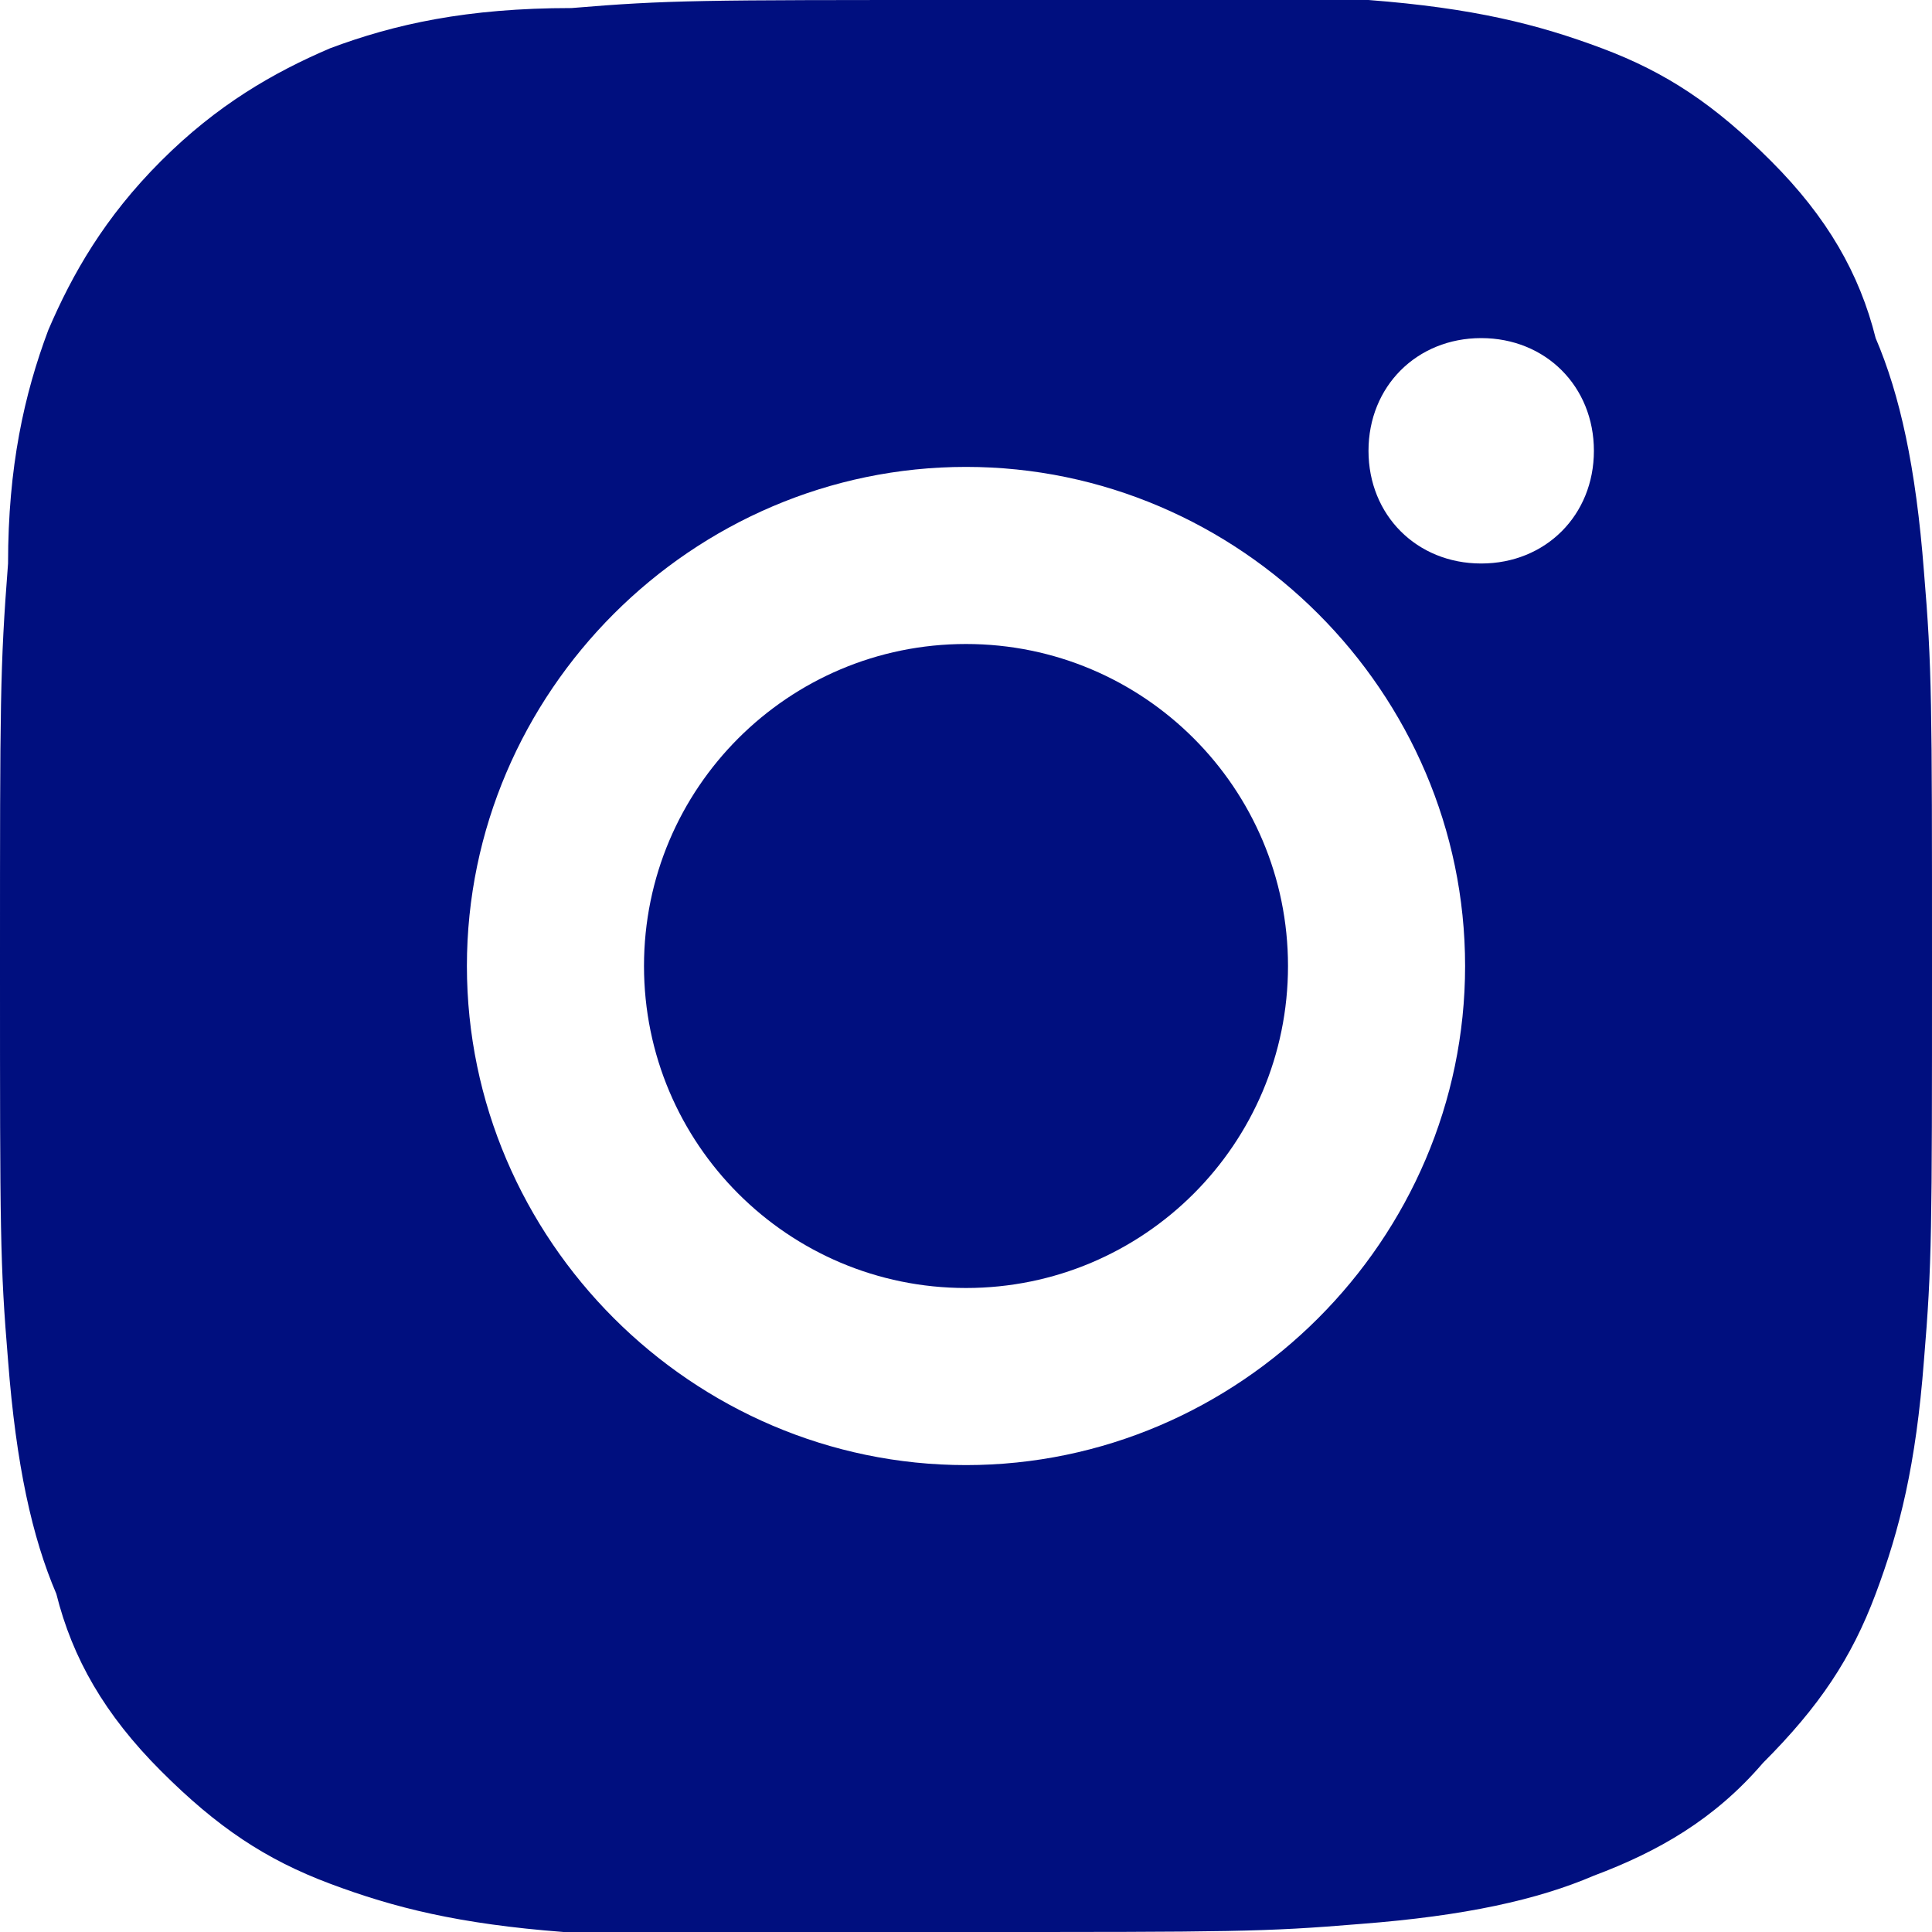
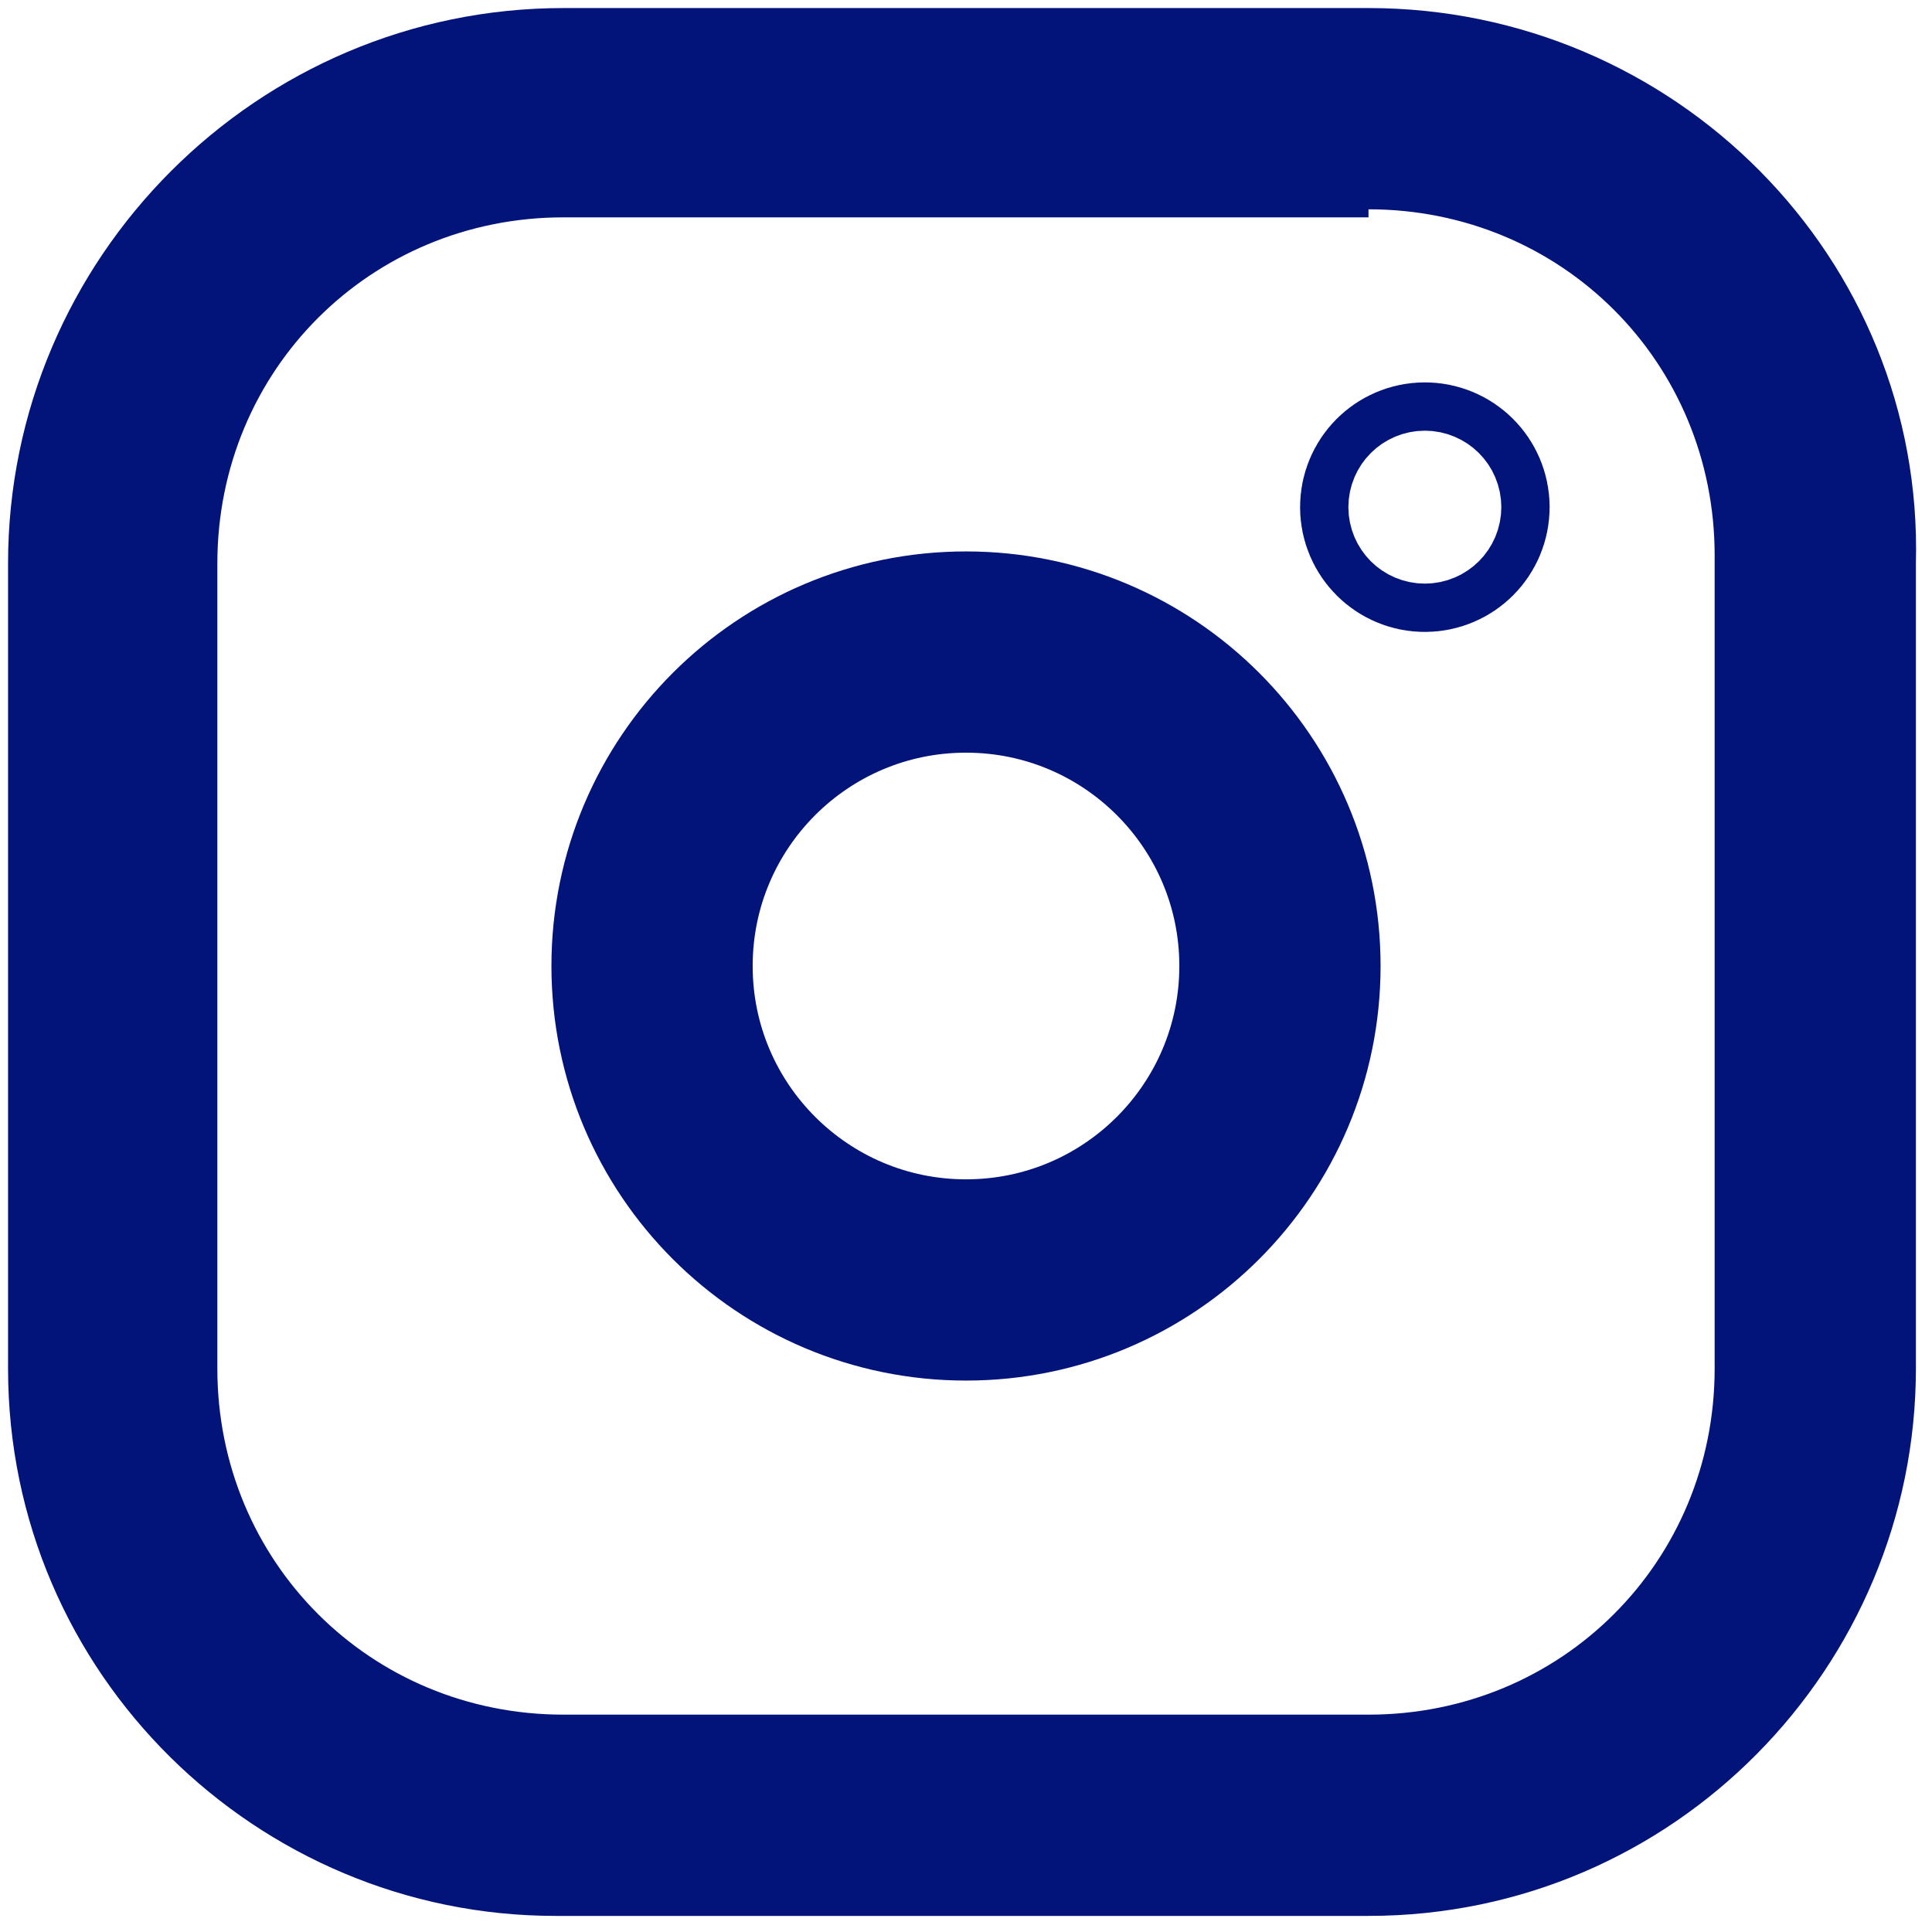
<svg xmlns="http://www.w3.org/2000/svg" version="1.1" id="Layer_1" x="0px" y="0px" viewBox="0 0 24 24" style="enable-background:new 0 0 24 24;" xml:space="preserve">
  <style type="text/css">
- .social_icon {fill: #000f7f;}
+ 	.st0{fill:none;stroke:#02147A;stroke-width:2.5;stroke-miterlimit:10;}
+ 	.st1{fill:#02147A;}
</style>
+   <circle class="st0" cx="12" cy="12" r="3.9" />
+   <circle class="st0" cx="17.7" cy="6.3" r="0.3" />
  <g>
-     <circle class="social_icon" cx="12" cy="12" r="4" />
-     <path class="social_icon" d="M23.9,7.1c-0.1-1.3-0.3-2.2-0.6-2.9C23.1,3.4,22.7,2.7,22,2c-0.7-0.7-1.3-1.1-2.1-1.4     c-0.8-0.3-1.6-0.5-2.9-0.6C15.7,0,15.3,0,12,0S8.3,0,7.1,0.1C5.8,0.1,4.9,0.3,4.1,0.6C3.4,0.9,2.7,1.3,2,2C1.3,2.7,0.9,3.4,0.6,4.1     C0.3,4.9,0.1,5.8,0.1,7C0,8.3,0,8.7,0,12s0,3.7,0.1,4.9c0.1,1.3,0.3,2.2,0.6,2.9C0.9,20.6,1.3,21.3,2,22c0.7,0.7,1.3,1.1,2.1,1.4     c0.8,0.3,1.6,0.5,2.9,0.6C8.3,24,8.7,24,12,24s3.7,0,4.9-0.1c1.3-0.1,2.2-0.3,2.9-0.6c0.8-0.3,1.5-0.7,2.1-1.4     c0.7-0.7,1.1-1.3,1.4-2.1c0.3-0.8,0.5-1.6,0.6-2.9C24,15.7,24,15.3,24,12S24,8.3,23.9,7.1z M12,18.2c-3.4,0-6.2-2.8-6.2-6.2     c0-3.4,2.8-6.2,6.2-6.2c3.4,0,6.2,2.8,6.2,6.2C18.2,15.4,15.4,18.2,12,18.2z M18.4,7C17.6,7,17,6.4,17,5.6c0-0.8,0.6-1.4,1.4-1.4     c0.8,0,1.4,0.6,1.4,1.4C19.8,6.4,19.2,7,18.4,7z" />
+     <path class="st1" d="M17,2.6c2.4,0,4.3,1.9,4.3,4.3V17c0,2.4-1.9,4.3-4.3,4.3H7c-2.4,0-4.3-1.9-4.3-4.3V7c0-2.4,1.9-4.3,4.3-4.3H17    M17,0.1H7C3.2,0.1,0.1,3.2,0.1,7V17c0,3.8,3.1,6.8,6.8,6.8H17c3.8,0,6.8-3.1,6.8-6.8V7C23.9,3.2,20.8,0.1,17,0.1L17,0.1z" />
  </g>
</svg>
